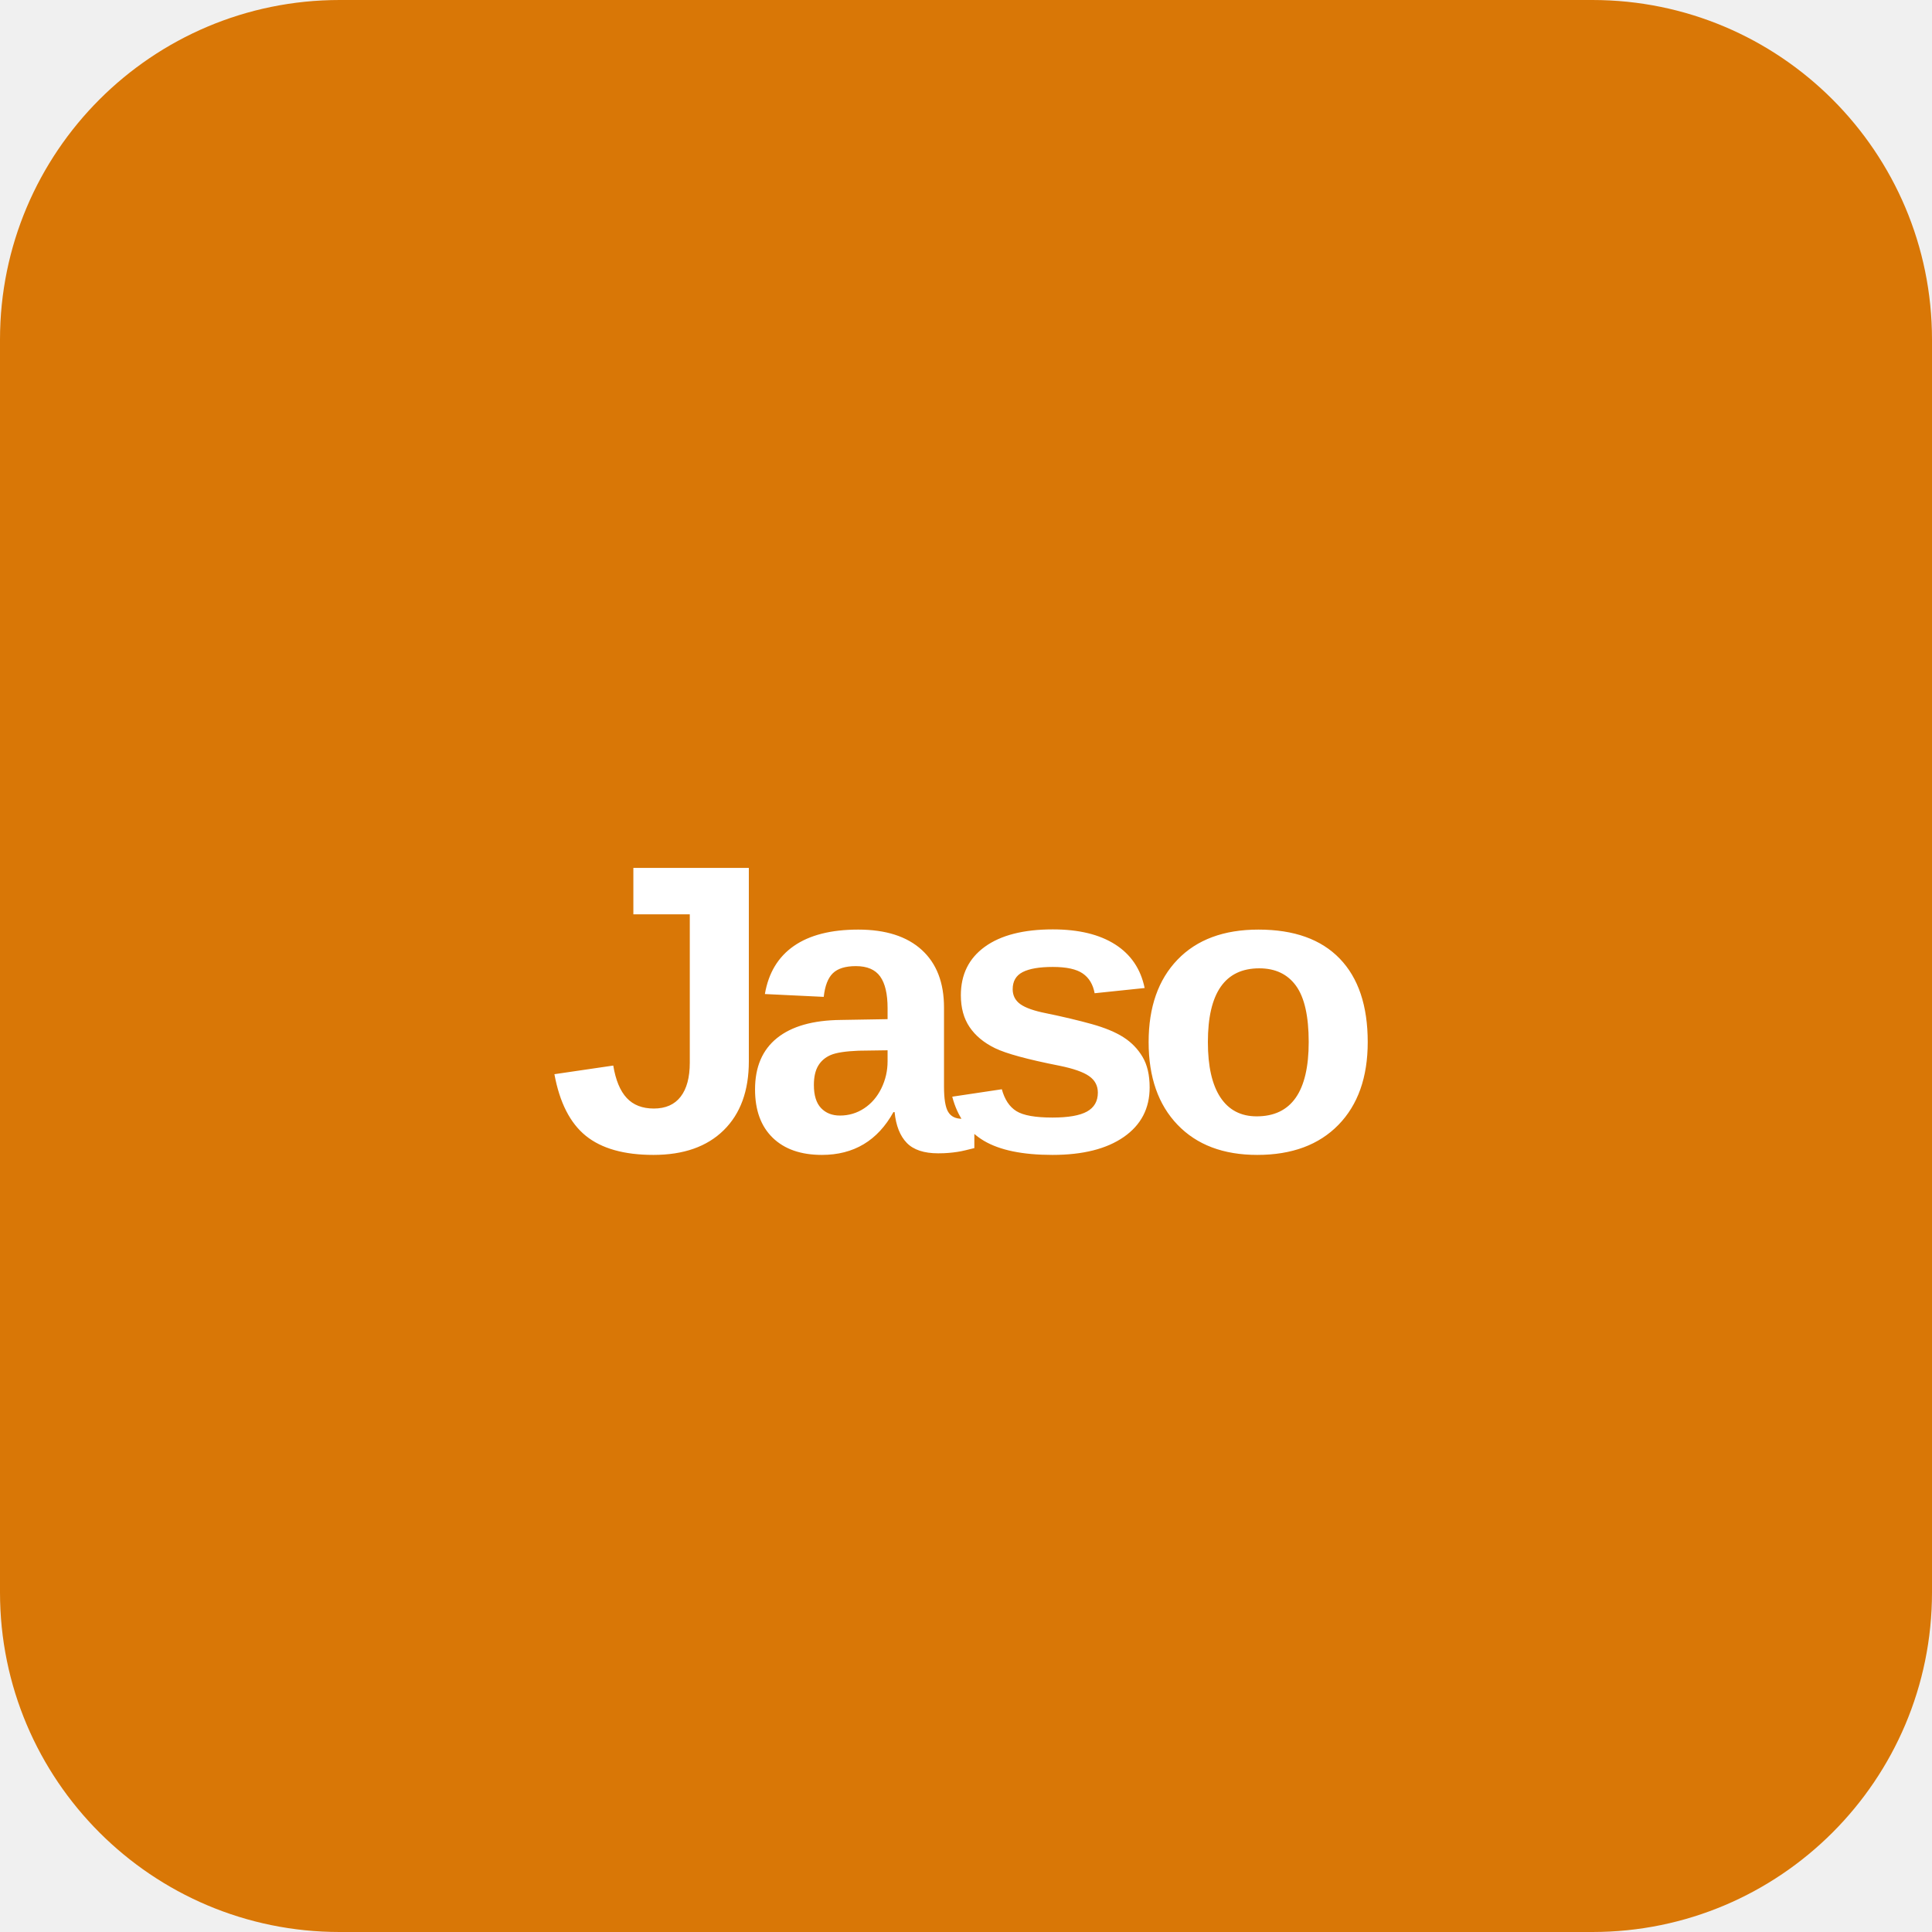
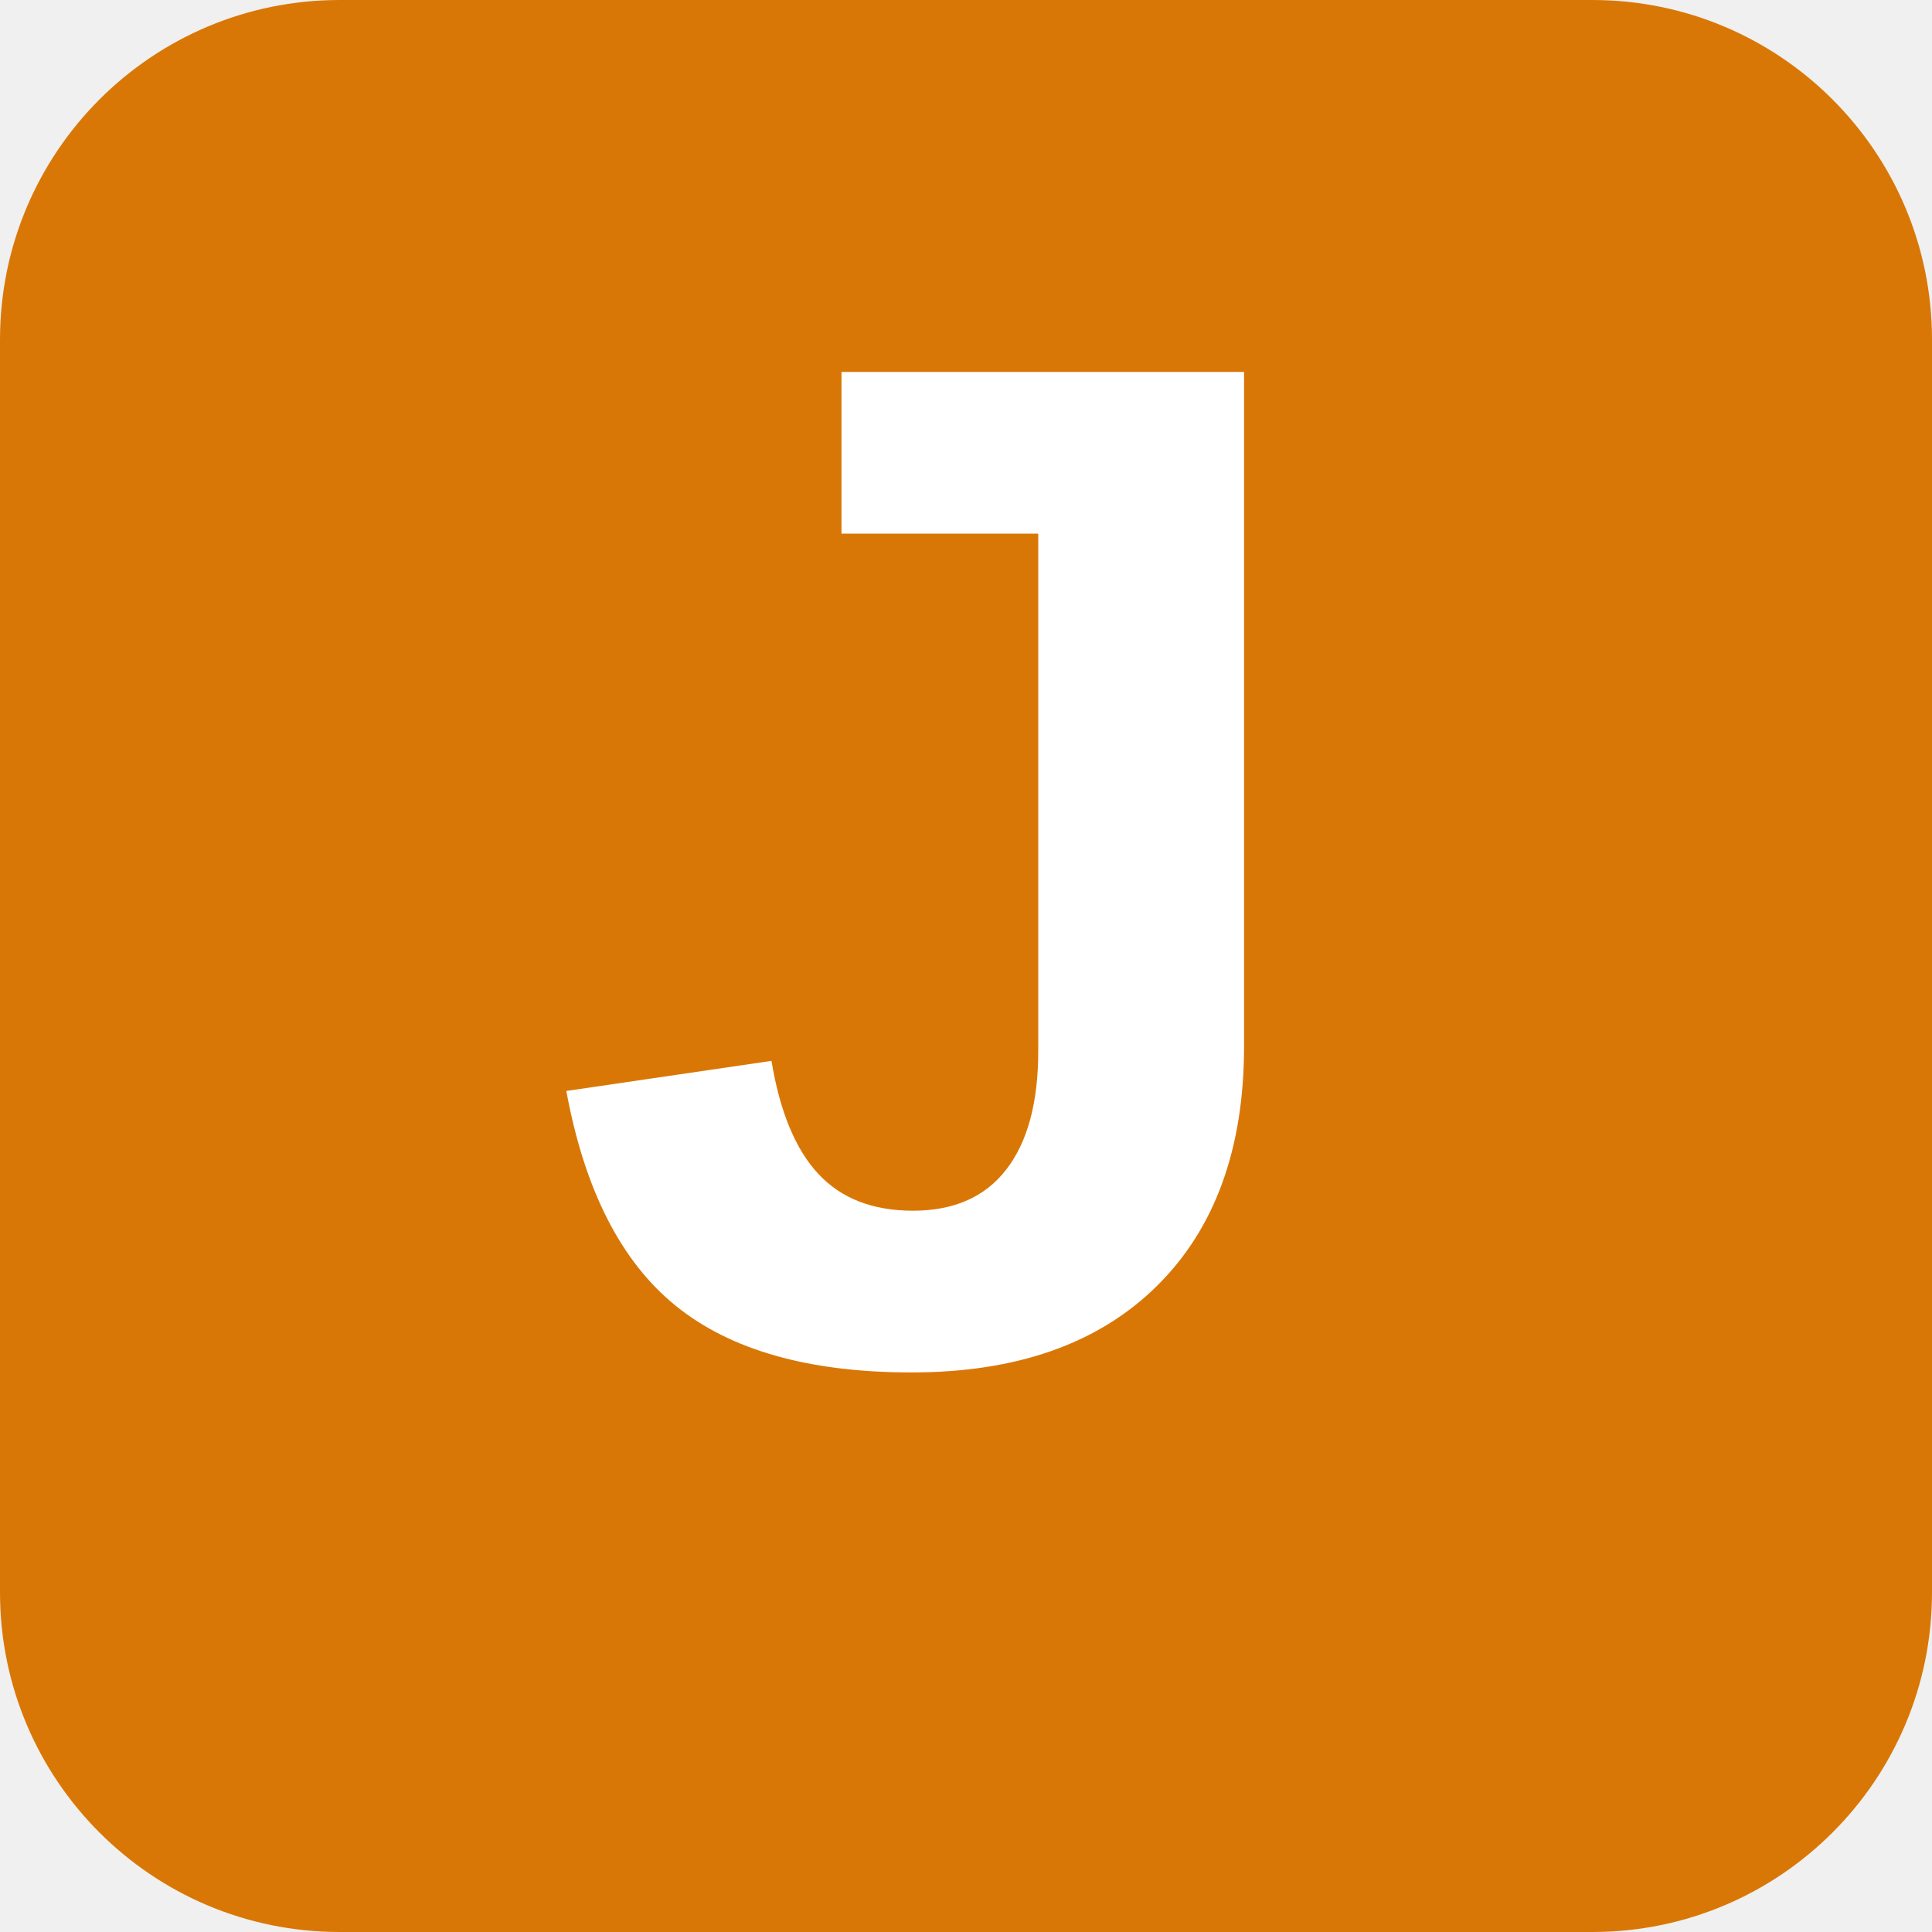
<svg xmlns="http://www.w3.org/2000/svg" width="1024" height="1024" viewBox="0 0 1024 1024">
  <rect width="1024" height="1024" rx="180" fill="#D97706" />
-   <text x="512" y="610" text-anchor="middle" fill="#FFFFFF" font-family="Segoe UI, Arial, sans-serif" font-size="218" font-weight="700" letter-spacing="-18">Jaso</text>
+   <text x="500" y="720" text-anchor="middle" fill="#FFFFFF" font-family="Segoe UI, Arial, sans-serif" font-size="760" font-weight="700">J</text>
</svg>
